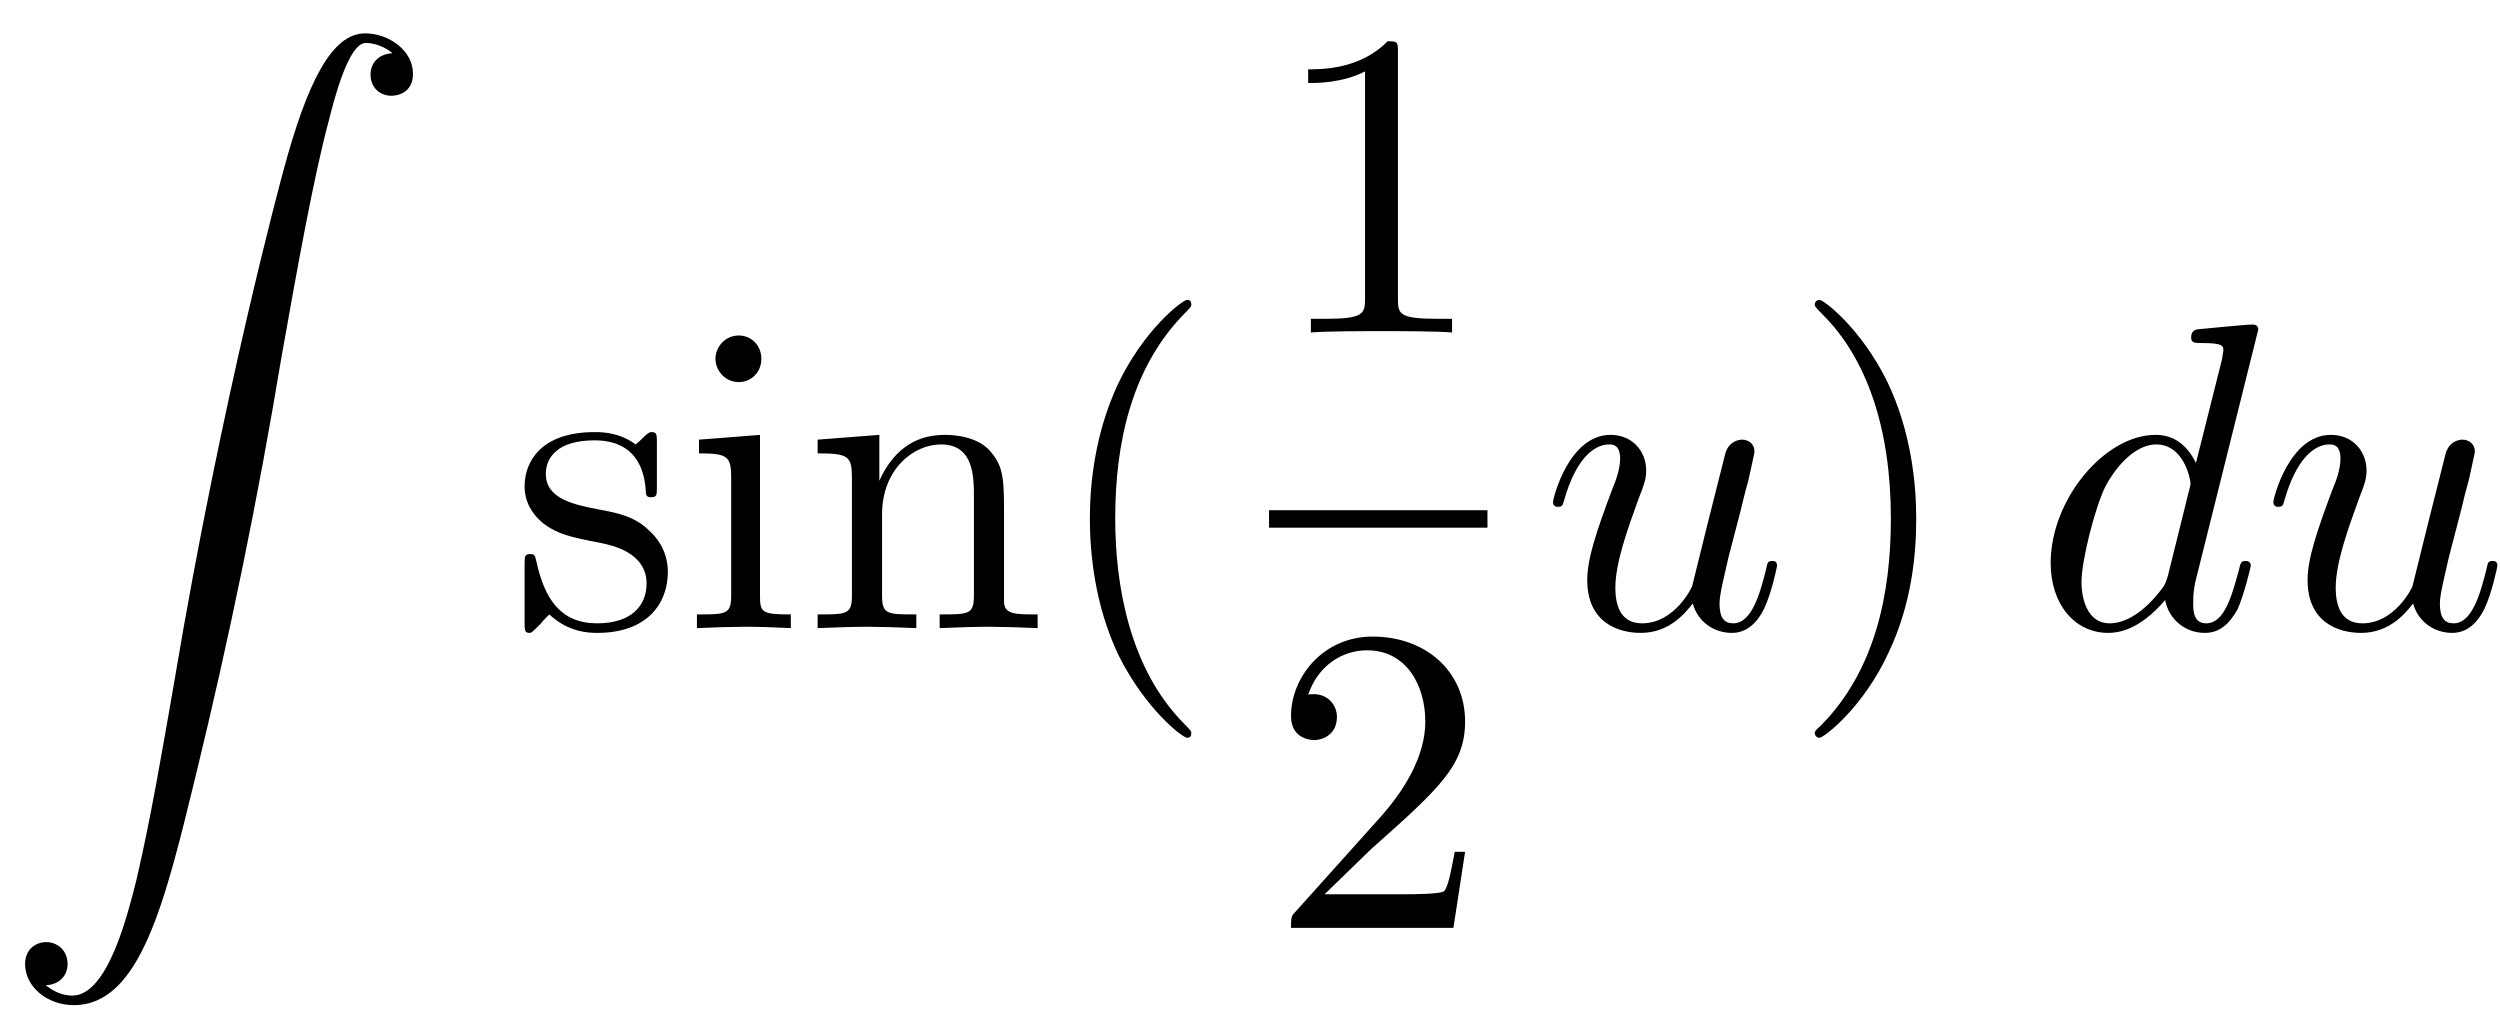
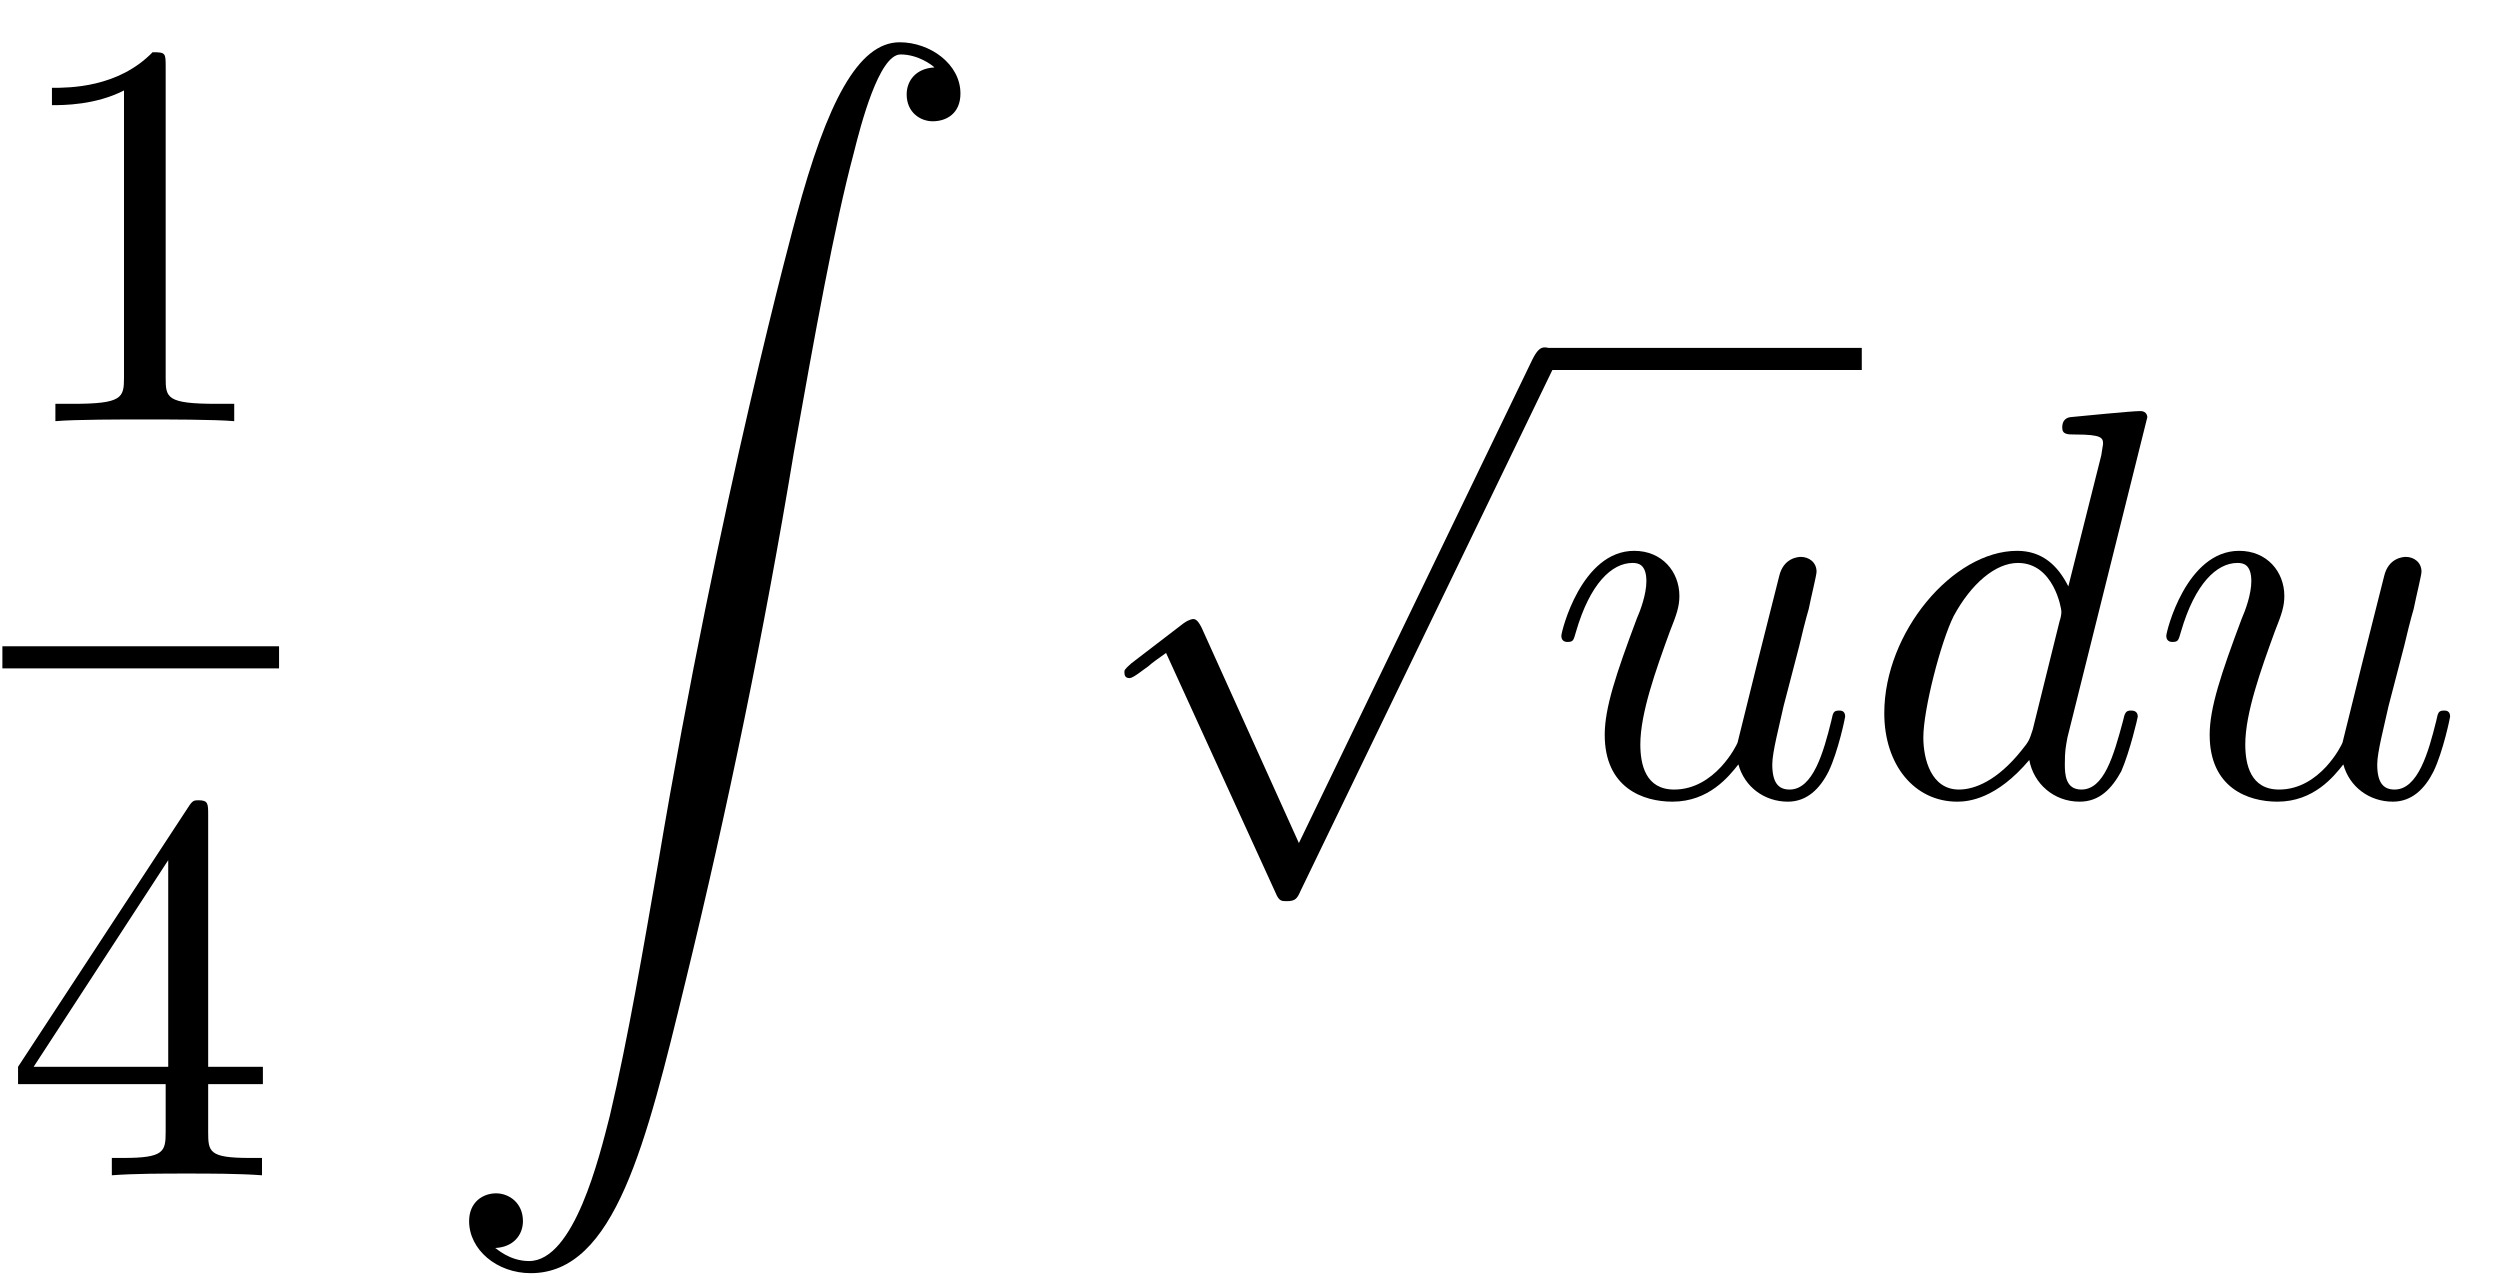
- <svg xmlns="http://www.w3.org/2000/svg" xmlns:xlink="http://www.w3.org/1999/xlink" width="57pt" height="23pt" viewBox="0 0 57 23" version="1.1">
+ <svg xmlns="http://www.w3.org/2000/svg" xmlns:xlink="http://www.w3.org/1999/xlink" width="45pt" height="23pt" viewBox="0 0 45 23" version="1.1">
  <defs>
    <g>
      <symbol overflow="visible" id="glyph0-0">
        <path style="stroke:none;" d="" />
      </symbol>
      <symbol overflow="visible" id="glyph0-1">
-         <path style="stroke:none;" d="M 1.031 21.703 C 1.359 21.688 1.531 21.469 1.531 21.219 C 1.531 20.891 1.281 20.719 1.047 20.719 C 0.812 20.719 0.562 20.875 0.562 21.219 C 0.562 21.734 1.062 22.156 1.672 22.156 C 3.188 22.156 3.75 19.812 4.453 16.922 C 5.219 13.781 5.875 10.594 6.406 7.391 C 6.781 5.281 7.141 3.281 7.484 2 C 7.609 1.5 7.938 0.219 8.328 0.219 C 8.641 0.219 8.891 0.406 8.938 0.453 C 8.609 0.469 8.438 0.688 8.438 0.938 C 8.438 1.266 8.688 1.422 8.906 1.422 C 9.156 1.422 9.406 1.281 9.406 0.922 C 9.406 0.391 8.859 0 8.312 0 C 7.562 0 7 1.094 6.453 3.125 C 6.422 3.234 5.062 8.234 3.969 14.75 C 3.703 16.281 3.422 17.938 3.094 19.328 C 2.906 20.062 2.453 21.938 1.641 21.938 C 1.281 21.938 1.047 21.703 1.031 21.703 Z M 1.031 21.703 " />
+         <path style="stroke:none;" d="M 2.938 -6.375 C 2.938 -6.625 2.938 -6.641 2.703 -6.641 C 2.078 -6 1.203 -6 0.891 -6 L 0.891 -5.688 C 1.094 -5.688 1.672 -5.688 2.188 -5.953 L 2.188 -0.781 C 2.188 -0.422 2.156 -0.312 1.266 -0.312 L 0.953 -0.312 L 0.953 0 C 1.297 -0.031 2.156 -0.031 2.562 -0.031 C 2.953 -0.031 3.828 -0.031 4.172 0 L 4.172 -0.312 L 3.859 -0.312 C 2.953 -0.312 2.938 -0.422 2.938 -0.781 Z M 2.938 -6.375 " />
+       </symbol>
+       <symbol overflow="visible" id="glyph0-2">
+         <path style="stroke:none;" d="M 2.938 -1.641 L 2.938 -0.781 C 2.938 -0.422 2.906 -0.312 2.172 -0.312 L 1.969 -0.312 L 1.969 0 C 2.375 -0.031 2.891 -0.031 3.312 -0.031 C 3.734 -0.031 4.25 -0.031 4.672 0 L 4.672 -0.312 L 4.453 -0.312 C 3.719 -0.312 3.703 -0.422 3.703 -0.781 L 3.703 -1.641 L 4.688 -1.641 L 4.688 -1.953 L 3.703 -1.953 L 3.703 -6.484 C 3.703 -6.688 3.703 -6.75 3.531 -6.75 C 3.453 -6.75 3.422 -6.75 3.344 -6.625 L 0.281 -1.953 L 0.281 -1.641 Z M 2.984 -1.953 L 0.562 -1.953 L 2.984 -5.672 Z M 2.984 -1.953 " />
      </symbol>
      <symbol overflow="visible" id="glyph1-0">
        <path style="stroke:none;" d="" />
      </symbol>
      <symbol overflow="visible" id="glyph1-1">
-         <path style="stroke:none;" d="M 2.078 -1.938 C 2.297 -1.891 3.109 -1.734 3.109 -1.016 C 3.109 -0.516 2.766 -0.109 1.984 -0.109 C 1.141 -0.109 0.781 -0.672 0.594 -1.531 C 0.562 -1.656 0.562 -1.688 0.453 -1.688 C 0.328 -1.688 0.328 -1.625 0.328 -1.453 L 0.328 -0.125 C 0.328 0.047 0.328 0.109 0.438 0.109 C 0.484 0.109 0.5 0.094 0.688 -0.094 C 0.703 -0.109 0.703 -0.125 0.891 -0.312 C 1.328 0.094 1.781 0.109 1.984 0.109 C 3.125 0.109 3.594 -0.562 3.594 -1.281 C 3.594 -1.797 3.297 -2.109 3.172 -2.219 C 2.844 -2.547 2.453 -2.625 2.031 -2.703 C 1.469 -2.812 0.812 -2.938 0.812 -3.516 C 0.812 -3.875 1.062 -4.281 1.922 -4.281 C 3.016 -4.281 3.078 -3.375 3.094 -3.078 C 3.094 -2.984 3.188 -2.984 3.203 -2.984 C 3.344 -2.984 3.344 -3.031 3.344 -3.219 L 3.344 -4.234 C 3.344 -4.391 3.344 -4.469 3.234 -4.469 C 3.188 -4.469 3.156 -4.469 3.031 -4.344 C 3 -4.312 2.906 -4.219 2.859 -4.188 C 2.484 -4.469 2.078 -4.469 1.922 -4.469 C 0.703 -4.469 0.328 -3.797 0.328 -3.234 C 0.328 -2.891 0.484 -2.609 0.75 -2.391 C 1.078 -2.141 1.359 -2.078 2.078 -1.938 Z M 2.078 -1.938 " />
-       </symbol>
-       <symbol overflow="visible" id="glyph1-2">
-         <path style="stroke:none;" d="M 1.766 -4.406 L 0.375 -4.297 L 0.375 -3.984 C 1.016 -3.984 1.109 -3.922 1.109 -3.438 L 1.109 -0.75 C 1.109 -0.312 1 -0.312 0.328 -0.312 L 0.328 0 C 0.641 -0.016 1.188 -0.031 1.422 -0.031 C 1.781 -0.031 2.125 -0.016 2.469 0 L 2.469 -0.312 C 1.797 -0.312 1.766 -0.359 1.766 -0.75 Z M 1.797 -6.141 C 1.797 -6.453 1.562 -6.672 1.281 -6.672 C 0.969 -6.672 0.75 -6.406 0.75 -6.141 C 0.75 -5.875 0.969 -5.609 1.281 -5.609 C 1.562 -5.609 1.797 -5.828 1.797 -6.141 Z M 1.797 -6.141 " />
-       </symbol>
-       <symbol overflow="visible" id="glyph1-3">
-         <path style="stroke:none;" d="M 1.094 -3.422 L 1.094 -0.75 C 1.094 -0.312 0.984 -0.312 0.312 -0.312 L 0.312 0 C 0.672 -0.016 1.172 -0.031 1.453 -0.031 C 1.703 -0.031 2.219 -0.016 2.562 0 L 2.562 -0.312 C 1.891 -0.312 1.781 -0.312 1.781 -0.75 L 1.781 -2.594 C 1.781 -3.625 2.5 -4.188 3.125 -4.188 C 3.766 -4.188 3.875 -3.656 3.875 -3.078 L 3.875 -0.75 C 3.875 -0.312 3.766 -0.312 3.094 -0.312 L 3.094 0 C 3.438 -0.016 3.953 -0.031 4.219 -0.031 C 4.469 -0.031 5 -0.016 5.328 0 L 5.328 -0.312 C 4.812 -0.312 4.562 -0.312 4.562 -0.609 L 4.562 -2.516 C 4.562 -3.375 4.562 -3.672 4.25 -4.031 C 4.109 -4.203 3.781 -4.406 3.203 -4.406 C 2.469 -4.406 2 -3.984 1.719 -3.359 L 1.719 -4.406 L 0.312 -4.297 L 0.312 -3.984 C 1.016 -3.984 1.094 -3.922 1.094 -3.422 Z M 1.094 -3.422 " />
-       </symbol>
-       <symbol overflow="visible" id="glyph1-4">
-         <path style="stroke:none;" d="M 3.297 2.391 C 3.297 2.359 3.297 2.344 3.125 2.172 C 1.891 0.922 1.562 -0.969 1.562 -2.5 C 1.562 -4.234 1.938 -5.969 3.172 -7.203 C 3.297 -7.328 3.297 -7.344 3.297 -7.375 C 3.297 -7.453 3.266 -7.484 3.203 -7.484 C 3.094 -7.484 2.203 -6.797 1.609 -5.531 C 1.109 -4.438 0.984 -3.328 0.984 -2.5 C 0.984 -1.719 1.094 -0.516 1.641 0.625 C 2.25 1.844 3.094 2.5 3.203 2.5 C 3.266 2.5 3.297 2.469 3.297 2.391 Z M 3.297 2.391 " />
-       </symbol>
-       <symbol overflow="visible" id="glyph1-5">
-         <path style="stroke:none;" d="M 2.938 -6.375 C 2.938 -6.625 2.938 -6.641 2.703 -6.641 C 2.078 -6 1.203 -6 0.891 -6 L 0.891 -5.688 C 1.094 -5.688 1.672 -5.688 2.188 -5.953 L 2.188 -0.781 C 2.188 -0.422 2.156 -0.312 1.266 -0.312 L 0.953 -0.312 L 0.953 0 C 1.297 -0.031 2.156 -0.031 2.562 -0.031 C 2.953 -0.031 3.828 -0.031 4.172 0 L 4.172 -0.312 L 3.859 -0.312 C 2.953 -0.312 2.938 -0.422 2.938 -0.781 Z M 2.938 -6.375 " />
-       </symbol>
-       <symbol overflow="visible" id="glyph1-6">
-         <path style="stroke:none;" d="M 1.266 -0.766 L 2.328 -1.797 C 3.875 -3.172 4.469 -3.703 4.469 -4.703 C 4.469 -5.844 3.578 -6.641 2.359 -6.641 C 1.234 -6.641 0.5 -5.719 0.5 -4.828 C 0.5 -4.281 1 -4.281 1.031 -4.281 C 1.203 -4.281 1.547 -4.391 1.547 -4.812 C 1.547 -5.062 1.359 -5.328 1.016 -5.328 C 0.938 -5.328 0.922 -5.328 0.891 -5.312 C 1.109 -5.969 1.656 -6.328 2.234 -6.328 C 3.141 -6.328 3.562 -5.516 3.562 -4.703 C 3.562 -3.906 3.078 -3.125 2.516 -2.5 L 0.609 -0.375 C 0.5 -0.266 0.5 -0.234 0.5 0 L 4.203 0 L 4.469 -1.734 L 4.234 -1.734 C 4.172 -1.438 4.109 -1 4 -0.844 C 3.938 -0.766 3.281 -0.766 3.062 -0.766 Z M 1.266 -0.766 " />
-       </symbol>
-       <symbol overflow="visible" id="glyph1-7">
-         <path style="stroke:none;" d="M 2.875 -2.5 C 2.875 -3.266 2.766 -4.469 2.219 -5.609 C 1.625 -6.828 0.766 -7.484 0.672 -7.484 C 0.609 -7.484 0.562 -7.438 0.562 -7.375 C 0.562 -7.344 0.562 -7.328 0.75 -7.141 C 1.734 -6.156 2.297 -4.578 2.297 -2.5 C 2.297 -0.781 1.938 0.969 0.703 2.219 C 0.562 2.344 0.562 2.359 0.562 2.391 C 0.562 2.453 0.609 2.5 0.672 2.5 C 0.766 2.5 1.672 1.812 2.25 0.547 C 2.766 -0.547 2.875 -1.656 2.875 -2.5 Z M 2.875 -2.5 " />
+         <path style="stroke:none;" d="M 1.031 21.703 C 1.359 21.688 1.531 21.469 1.531 21.219 C 1.531 20.891 1.281 20.719 1.047 20.719 C 0.812 20.719 0.562 20.875 0.562 21.219 C 0.562 21.734 1.062 22.156 1.672 22.156 C 3.188 22.156 3.75 19.812 4.453 16.922 C 5.219 13.781 5.875 10.594 6.406 7.391 C 6.781 5.281 7.141 3.281 7.484 2 C 7.609 1.5 7.938 0.219 8.328 0.219 C 8.641 0.219 8.891 0.406 8.938 0.453 C 8.609 0.469 8.438 0.688 8.438 0.938 C 8.438 1.266 8.688 1.422 8.906 1.422 C 9.156 1.422 9.406 1.281 9.406 0.922 C 9.406 0.391 8.859 0 8.312 0 C 7.562 0 7 1.094 6.453 3.125 C 6.422 3.234 5.062 8.234 3.969 14.75 C 3.703 16.281 3.422 17.938 3.094 19.328 C 2.906 20.062 2.453 21.938 1.641 21.938 C 1.281 21.938 1.047 21.703 1.031 21.703 Z M 1.031 21.703 " />
      </symbol>
      <symbol overflow="visible" id="glyph2-0">
        <path style="stroke:none;" d="" />
      </symbol>
      <symbol overflow="visible" id="glyph2-1">
+         <path style="stroke:none;" d="M 3.875 8.516 L 2.125 4.641 C 2.047 4.484 2 4.484 1.969 4.484 C 1.969 4.484 1.906 4.484 1.797 4.562 L 0.859 5.281 C 0.734 5.391 0.734 5.406 0.734 5.438 C 0.734 5.5 0.75 5.547 0.828 5.547 C 0.891 5.547 1.062 5.406 1.172 5.328 C 1.219 5.281 1.375 5.172 1.484 5.094 L 3.453 9.406 C 3.516 9.562 3.562 9.562 3.656 9.562 C 3.812 9.562 3.844 9.516 3.906 9.375 L 8.438 0 C 8.5 -0.141 8.5 -0.172 8.5 -0.203 C 8.5 -0.297 8.422 -0.406 8.297 -0.406 C 8.219 -0.406 8.156 -0.344 8.078 -0.188 Z M 3.875 8.516 " />
+       </symbol>
+       <symbol overflow="visible" id="glyph3-0">
+         <path style="stroke:none;" d="" />
+       </symbol>
+       <symbol overflow="visible" id="glyph3-1">
        <path style="stroke:none;" d="M 3.484 -0.562 C 3.594 -0.156 3.953 0.109 4.375 0.109 C 4.719 0.109 4.953 -0.125 5.109 -0.438 C 5.281 -0.797 5.406 -1.406 5.406 -1.422 C 5.406 -1.531 5.328 -1.531 5.297 -1.531 C 5.188 -1.531 5.188 -1.484 5.156 -1.344 C 5.016 -0.781 4.828 -0.109 4.406 -0.109 C 4.203 -0.109 4.094 -0.234 4.094 -0.562 C 4.094 -0.781 4.219 -1.25 4.297 -1.609 L 4.578 -2.688 C 4.609 -2.828 4.703 -3.203 4.75 -3.359 C 4.797 -3.594 4.891 -3.969 4.891 -4.031 C 4.891 -4.203 4.75 -4.297 4.609 -4.297 C 4.562 -4.297 4.297 -4.281 4.219 -3.953 C 4.031 -3.219 3.594 -1.469 3.469 -0.953 C 3.453 -0.906 3.062 -0.109 2.328 -0.109 C 1.812 -0.109 1.719 -0.562 1.719 -0.922 C 1.719 -1.484 2 -2.266 2.25 -2.953 C 2.375 -3.266 2.422 -3.406 2.422 -3.594 C 2.422 -4.031 2.109 -4.406 1.609 -4.406 C 0.656 -4.406 0.297 -2.953 0.297 -2.875 C 0.297 -2.766 0.391 -2.766 0.406 -2.766 C 0.516 -2.766 0.516 -2.797 0.562 -2.953 C 0.812 -3.812 1.203 -4.188 1.578 -4.188 C 1.672 -4.188 1.828 -4.172 1.828 -3.859 C 1.828 -3.625 1.719 -3.328 1.656 -3.188 C 1.281 -2.188 1.078 -1.578 1.078 -1.094 C 1.078 -0.141 1.766 0.109 2.297 0.109 C 2.953 0.109 3.312 -0.344 3.484 -0.562 Z M 3.484 -0.562 " />
      </symbol>
-       <symbol overflow="visible" id="glyph2-2">
+       <symbol overflow="visible" id="glyph3-2">
        <path style="stroke:none;" d="M 5.141 -6.812 C 5.141 -6.812 5.141 -6.922 5.016 -6.922 C 4.859 -6.922 3.922 -6.828 3.75 -6.812 C 3.672 -6.797 3.609 -6.75 3.609 -6.625 C 3.609 -6.5 3.703 -6.5 3.844 -6.5 C 4.328 -6.5 4.344 -6.438 4.344 -6.328 L 4.312 -6.125 L 3.719 -3.766 C 3.531 -4.141 3.25 -4.406 2.797 -4.406 C 1.641 -4.406 0.406 -2.938 0.406 -1.484 C 0.406 -0.547 0.953 0.109 1.719 0.109 C 1.922 0.109 2.422 0.062 3.016 -0.641 C 3.094 -0.219 3.453 0.109 3.922 0.109 C 4.281 0.109 4.5 -0.125 4.672 -0.438 C 4.828 -0.797 4.969 -1.406 4.969 -1.422 C 4.969 -1.531 4.875 -1.531 4.844 -1.531 C 4.75 -1.531 4.734 -1.484 4.703 -1.344 C 4.531 -0.703 4.359 -0.109 3.953 -0.109 C 3.672 -0.109 3.656 -0.375 3.656 -0.562 C 3.656 -0.812 3.672 -0.875 3.703 -1.047 Z M 3.078 -1.188 C 3.016 -1 3.016 -0.984 2.875 -0.812 C 2.438 -0.266 2.031 -0.109 1.75 -0.109 C 1.25 -0.109 1.109 -0.656 1.109 -1.047 C 1.109 -1.547 1.422 -2.766 1.656 -3.234 C 1.969 -3.812 2.406 -4.188 2.812 -4.188 C 3.453 -4.188 3.594 -3.375 3.594 -3.312 C 3.594 -3.25 3.578 -3.188 3.562 -3.141 Z M 3.078 -1.188 " />
      </symbol>
    </g>
  </defs>
  <g id="surface1">
    <g style="fill:rgb(0%,0%,0%);fill-opacity:1;">
-       <use xlink:href="#glyph0-1" x="0.01" y="0.761" />
+       <use xlink:href="#glyph0-1" x="0.044" y="7.581" />
+     </g>
+     <path style="fill:none;stroke-width:0.398;stroke-linecap:butt;stroke-linejoin:miter;stroke:rgb(0%,0%,0%);stroke-opacity:1;stroke-miterlimit:10;" d="M -0.001 -0.001 L 4.979 -0.001 " transform="matrix(1,0,0,-1,0.044,11.831)" />
+     <g style="fill:rgb(0%,0%,0%);fill-opacity:1;">
+       <use xlink:href="#glyph0-2" x="0.044" y="21.155" />
    </g>
    <g style="fill:rgb(0%,0%,0%);fill-opacity:1;">
-       <use xlink:href="#glyph1-1" x="11.633" y="14.321" />
-       <use xlink:href="#glyph1-2" x="15.562" y="14.321" />
-       <use xlink:href="#glyph1-3" x="18.33" y="14.321" />
-       <use xlink:href="#glyph1-4" x="23.865" y="14.321" />
+       <use xlink:href="#glyph1-1" x="7.882" y="0.761" />
    </g>
    <g style="fill:rgb(0%,0%,0%);fill-opacity:1;">
-       <use xlink:href="#glyph1-5" x="28.935" y="7.581" />
+       <use xlink:href="#glyph2-1" x="19.505" y="6.659" />
    </g>
-     <path style="fill:none;stroke-width:0.398;stroke-linecap:butt;stroke-linejoin:miter;stroke:rgb(0%,0%,0%);stroke-opacity:1;stroke-miterlimit:10;" d="M -0.001 -0.001 L 4.979 -0.001 " transform="matrix(1,0,0,-1,28.935,11.831)" />
+     <path style="fill:none;stroke-width:0.398;stroke-linecap:butt;stroke-linejoin:miter;stroke:rgb(0%,0%,0%);stroke-opacity:1;stroke-miterlimit:10;" d="M 0.002 -0.001 L 5.705 -0.001 " transform="matrix(1,0,0,-1,27.807,6.46)" />
    <g style="fill:rgb(0%,0%,0%);fill-opacity:1;">
-       <use xlink:href="#glyph1-6" x="28.935" y="21.155" />
-     </g>
-     <g style="fill:rgb(0%,0%,0%);fill-opacity:1;">
-       <use xlink:href="#glyph2-1" x="35.111" y="14.321" />
-     </g>
-     <g style="fill:rgb(0%,0%,0%);fill-opacity:1;">
-       <use xlink:href="#glyph1-7" x="40.815" y="14.321" />
-     </g>
-     <g style="fill:rgb(0%,0%,0%);fill-opacity:1;">
-       <use xlink:href="#glyph2-2" x="46.349" y="14.321" />
-       <use xlink:href="#glyph2-1" x="51.535" y="14.321" />
+       <use xlink:href="#glyph3-1" x="27.807" y="14.321" />
+       <use xlink:href="#glyph3-2" x="33.511" y="14.321" />
+       <use xlink:href="#glyph3-1" x="38.696" y="14.321" />
    </g>
  </g>
</svg>
